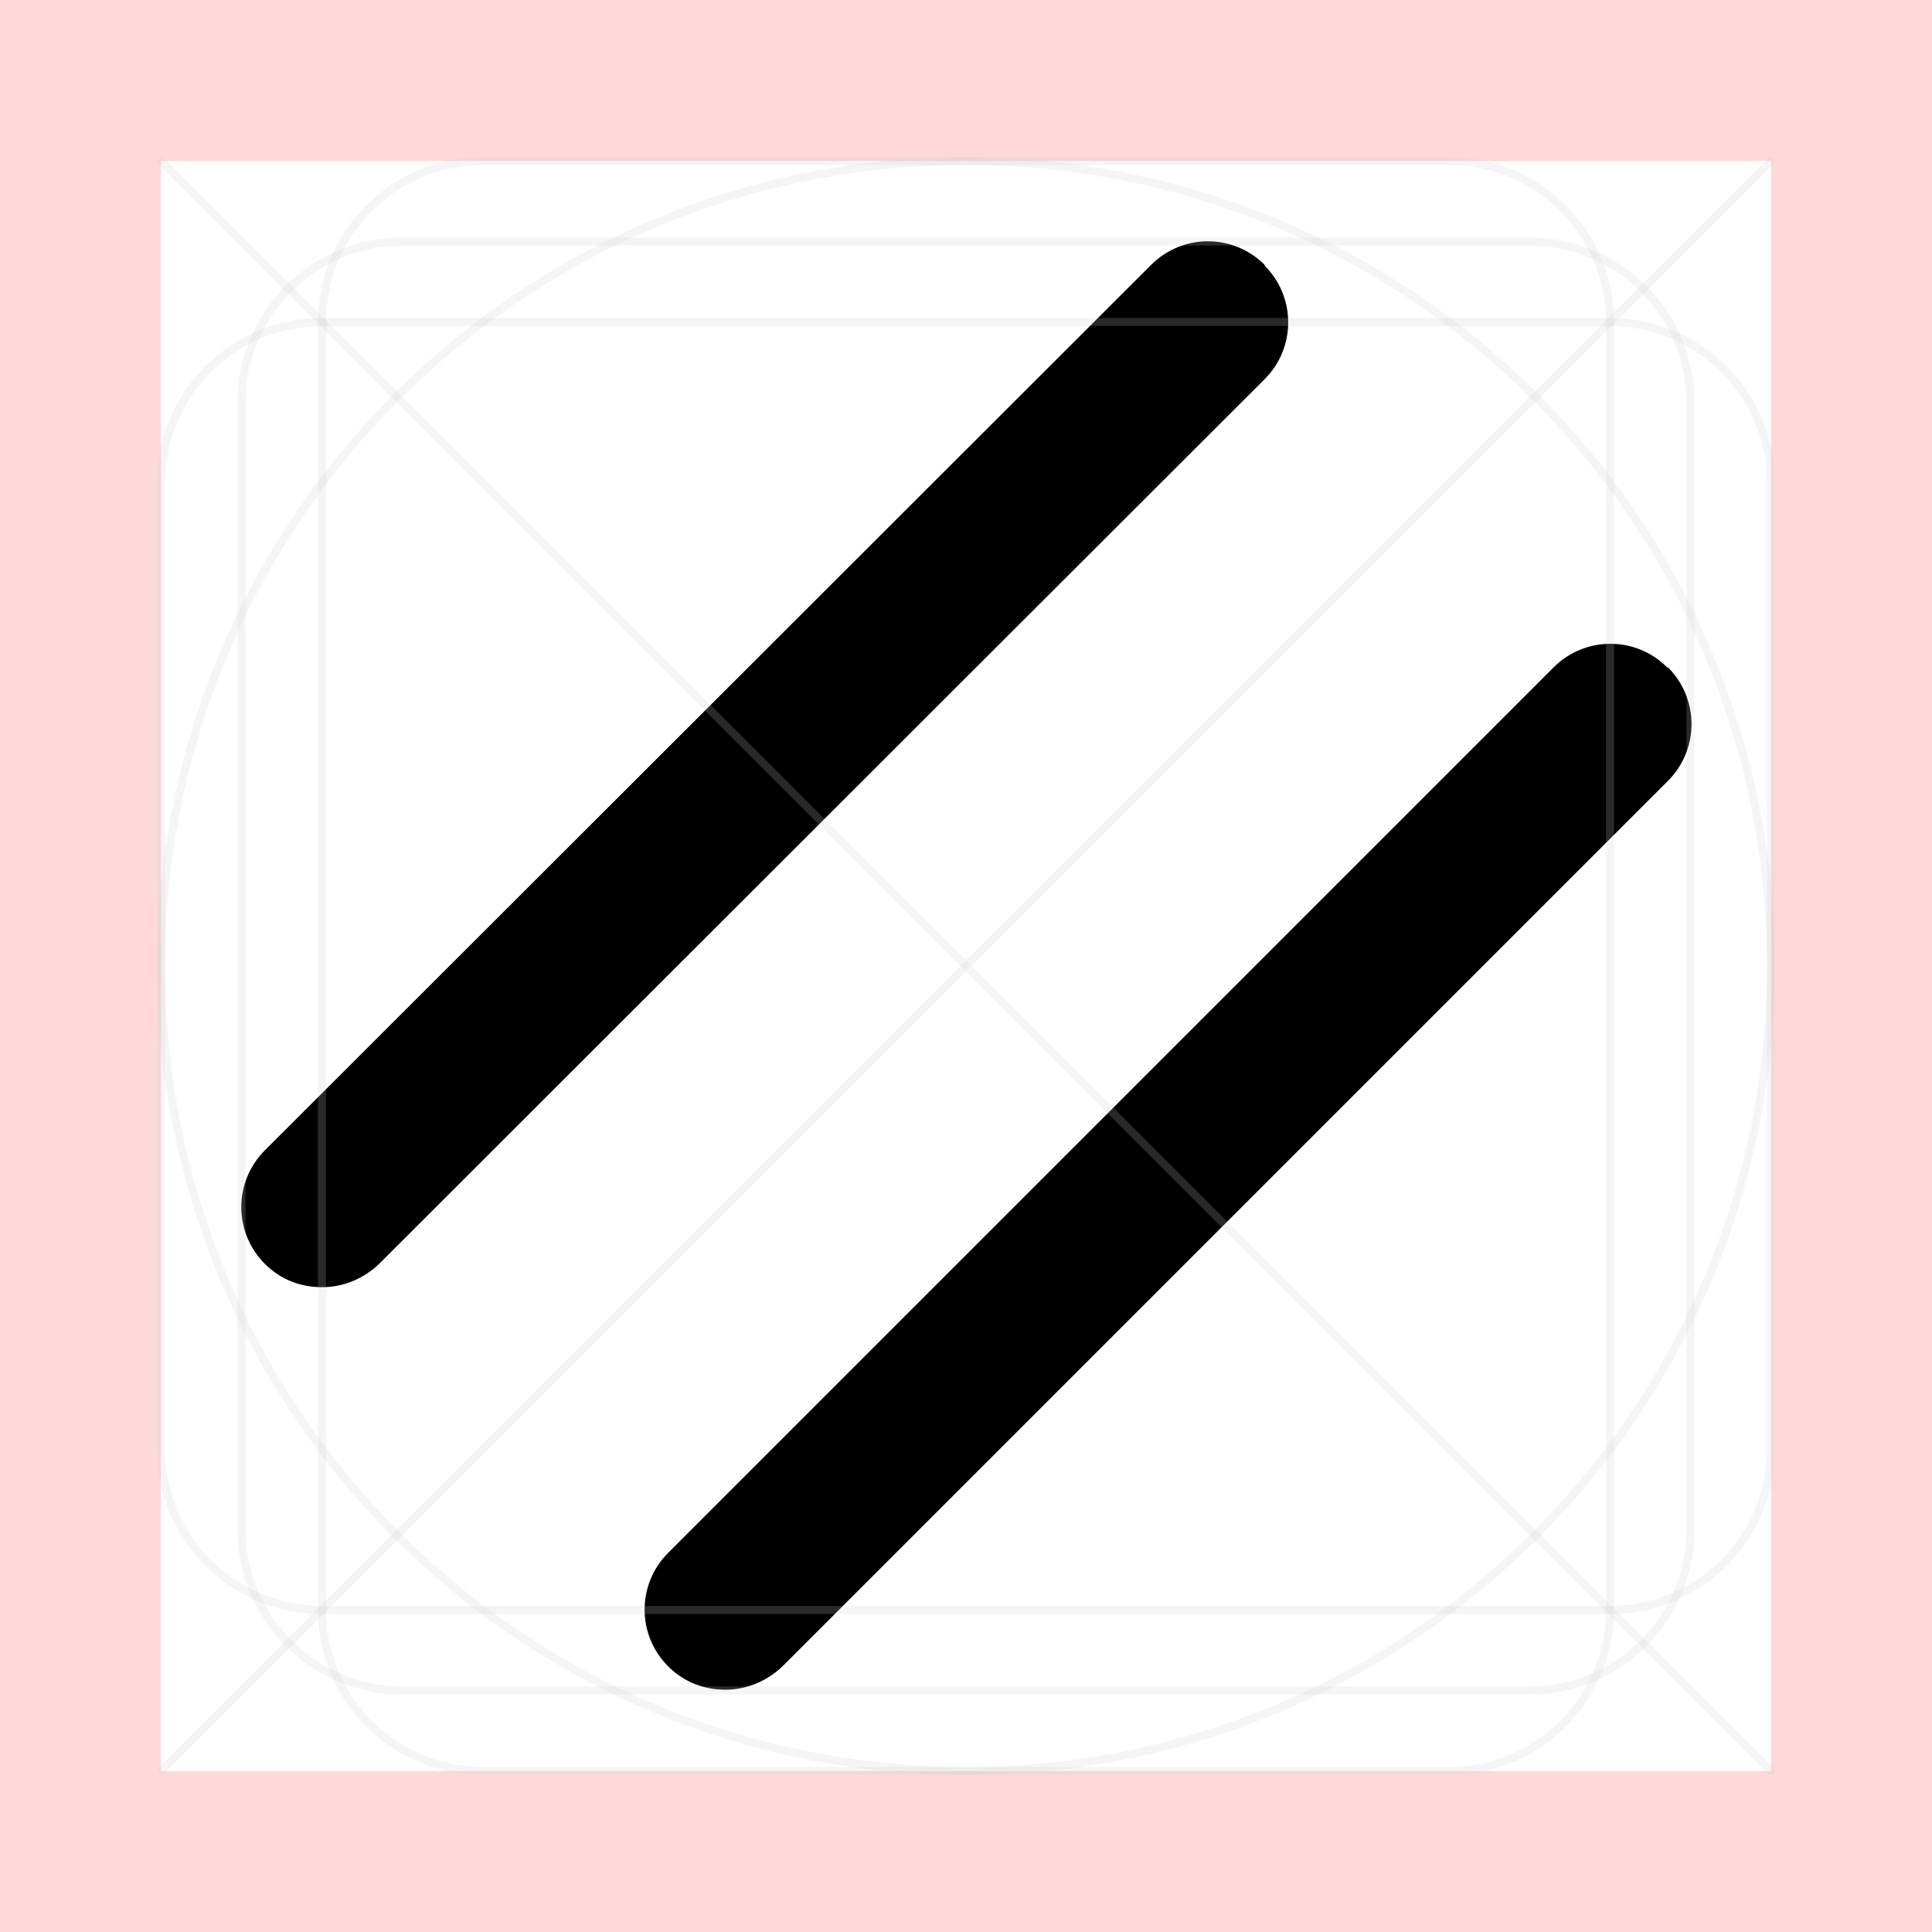
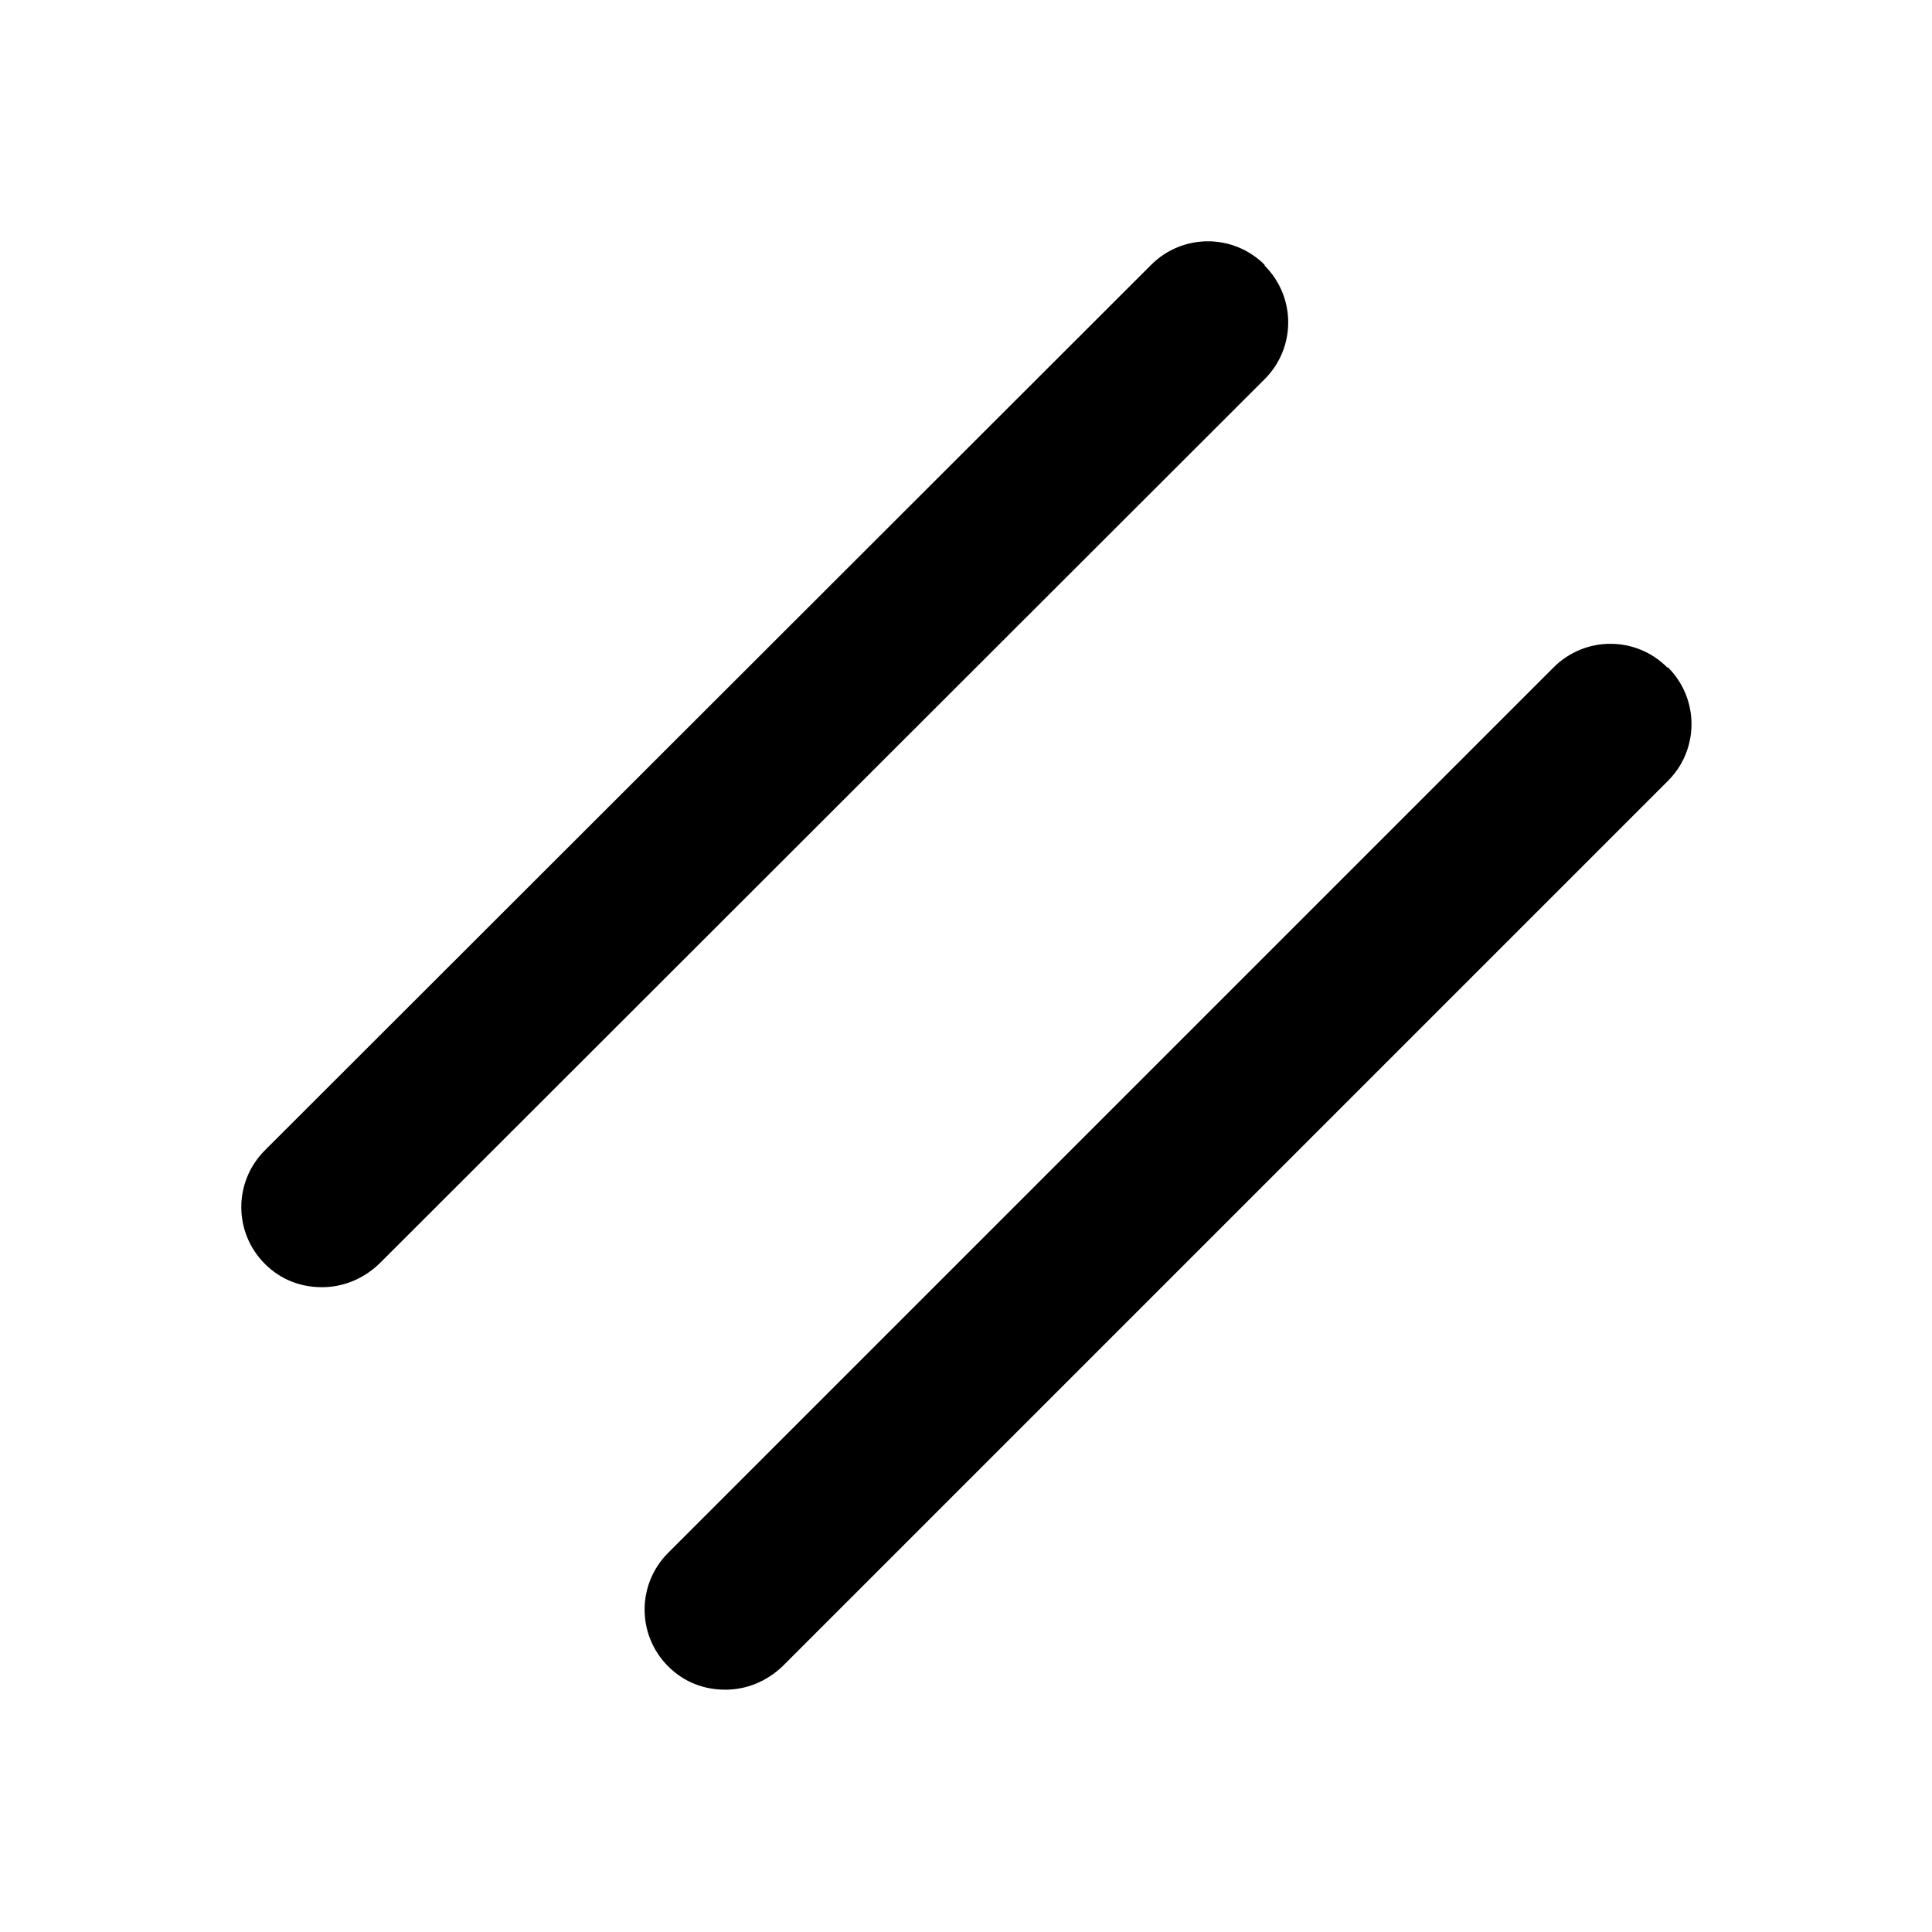
- <svg xmlns="http://www.w3.org/2000/svg" version="1.1" viewBox="0 0 24 24">
-   <defs>
-     <style>
-       .st0 {
-         stroke-linecap: round;
-         stroke-linejoin: round;
-       }
- 
-       .st0, .st1 {
-         fill: none;
-         opacity: .2;
-         stroke: #ccc;
-         stroke-width: .1px;
-       }
- 
-       .st1 {
-         stroke-miterlimit: 10;
-       }
- 
-       .st2 {
-         fill: red;
-         opacity: .15;
-       }
-     </style>
-   </defs>
-   <g id="art">
-     <g>
-       <path d="M15.71,3.29c-.39-.39-1.02-.39-1.41,0L3.29,14.29c-.39.39-.39,1.02,0,1.41.2.2.45.29.71.29s.51-.1.71-.29L15.71,4.71c.39-.39.39-1.02,0-1.41Z" />
-       <path d="M20.71,8.29c-.39-.39-1.02-.39-1.41,0l-11,11c-.39.39-.39,1.02,0,1.41.2.2.45.29.71.29s.51-.1.71-.29l11-11c.39-.39.39-1.02,0-1.41Z" />
-     </g>
-   </g>
-   <g id="border">
-     <path class="st2" d="M0,0v24h24V0H0ZM22,22H2V2h20v20Z" />
-   </g>
-   <g id="guides">
-     <rect class="st1" x="3" y="3" width="18" height="18" rx="2" ry="2" />
-     <rect class="st1" x="4" y="2" width="16" height="20" rx="2" ry="2" />
-     <rect class="st1" x="2" y="4" width="20" height="16" rx="2" ry="2" />
-     <circle class="st1" cx="12" cy="12" r="10" />
-     <line class="st0" x1="2" y1="2" x2="22" y2="22" />
-     <line class="st0" x1="22" y1="2" x2="2" y2="22" />
-   </g>
+ <svg xmlns="http://www.w3.org/2000/svg" id="art" version="1.1" viewBox="0 0 24 24">
+   <path d="M15.71,3.29c-.39-.39-1.02-.39-1.41,0L3.29,14.29c-.39.39-.39,1.02,0,1.41.2.2.45.29.71.29s.51-.1.71-.29L15.71,4.71c.39-.39.39-1.02,0-1.41Z" />
+   <path d="M20.71,8.29c-.39-.39-1.02-.39-1.41,0l-11,11c-.39.39-.39,1.02,0,1.41.2.2.45.29.71.29s.51-.1.71-.29l11-11c.39-.39.39-1.02,0-1.41Z" />
</svg>
